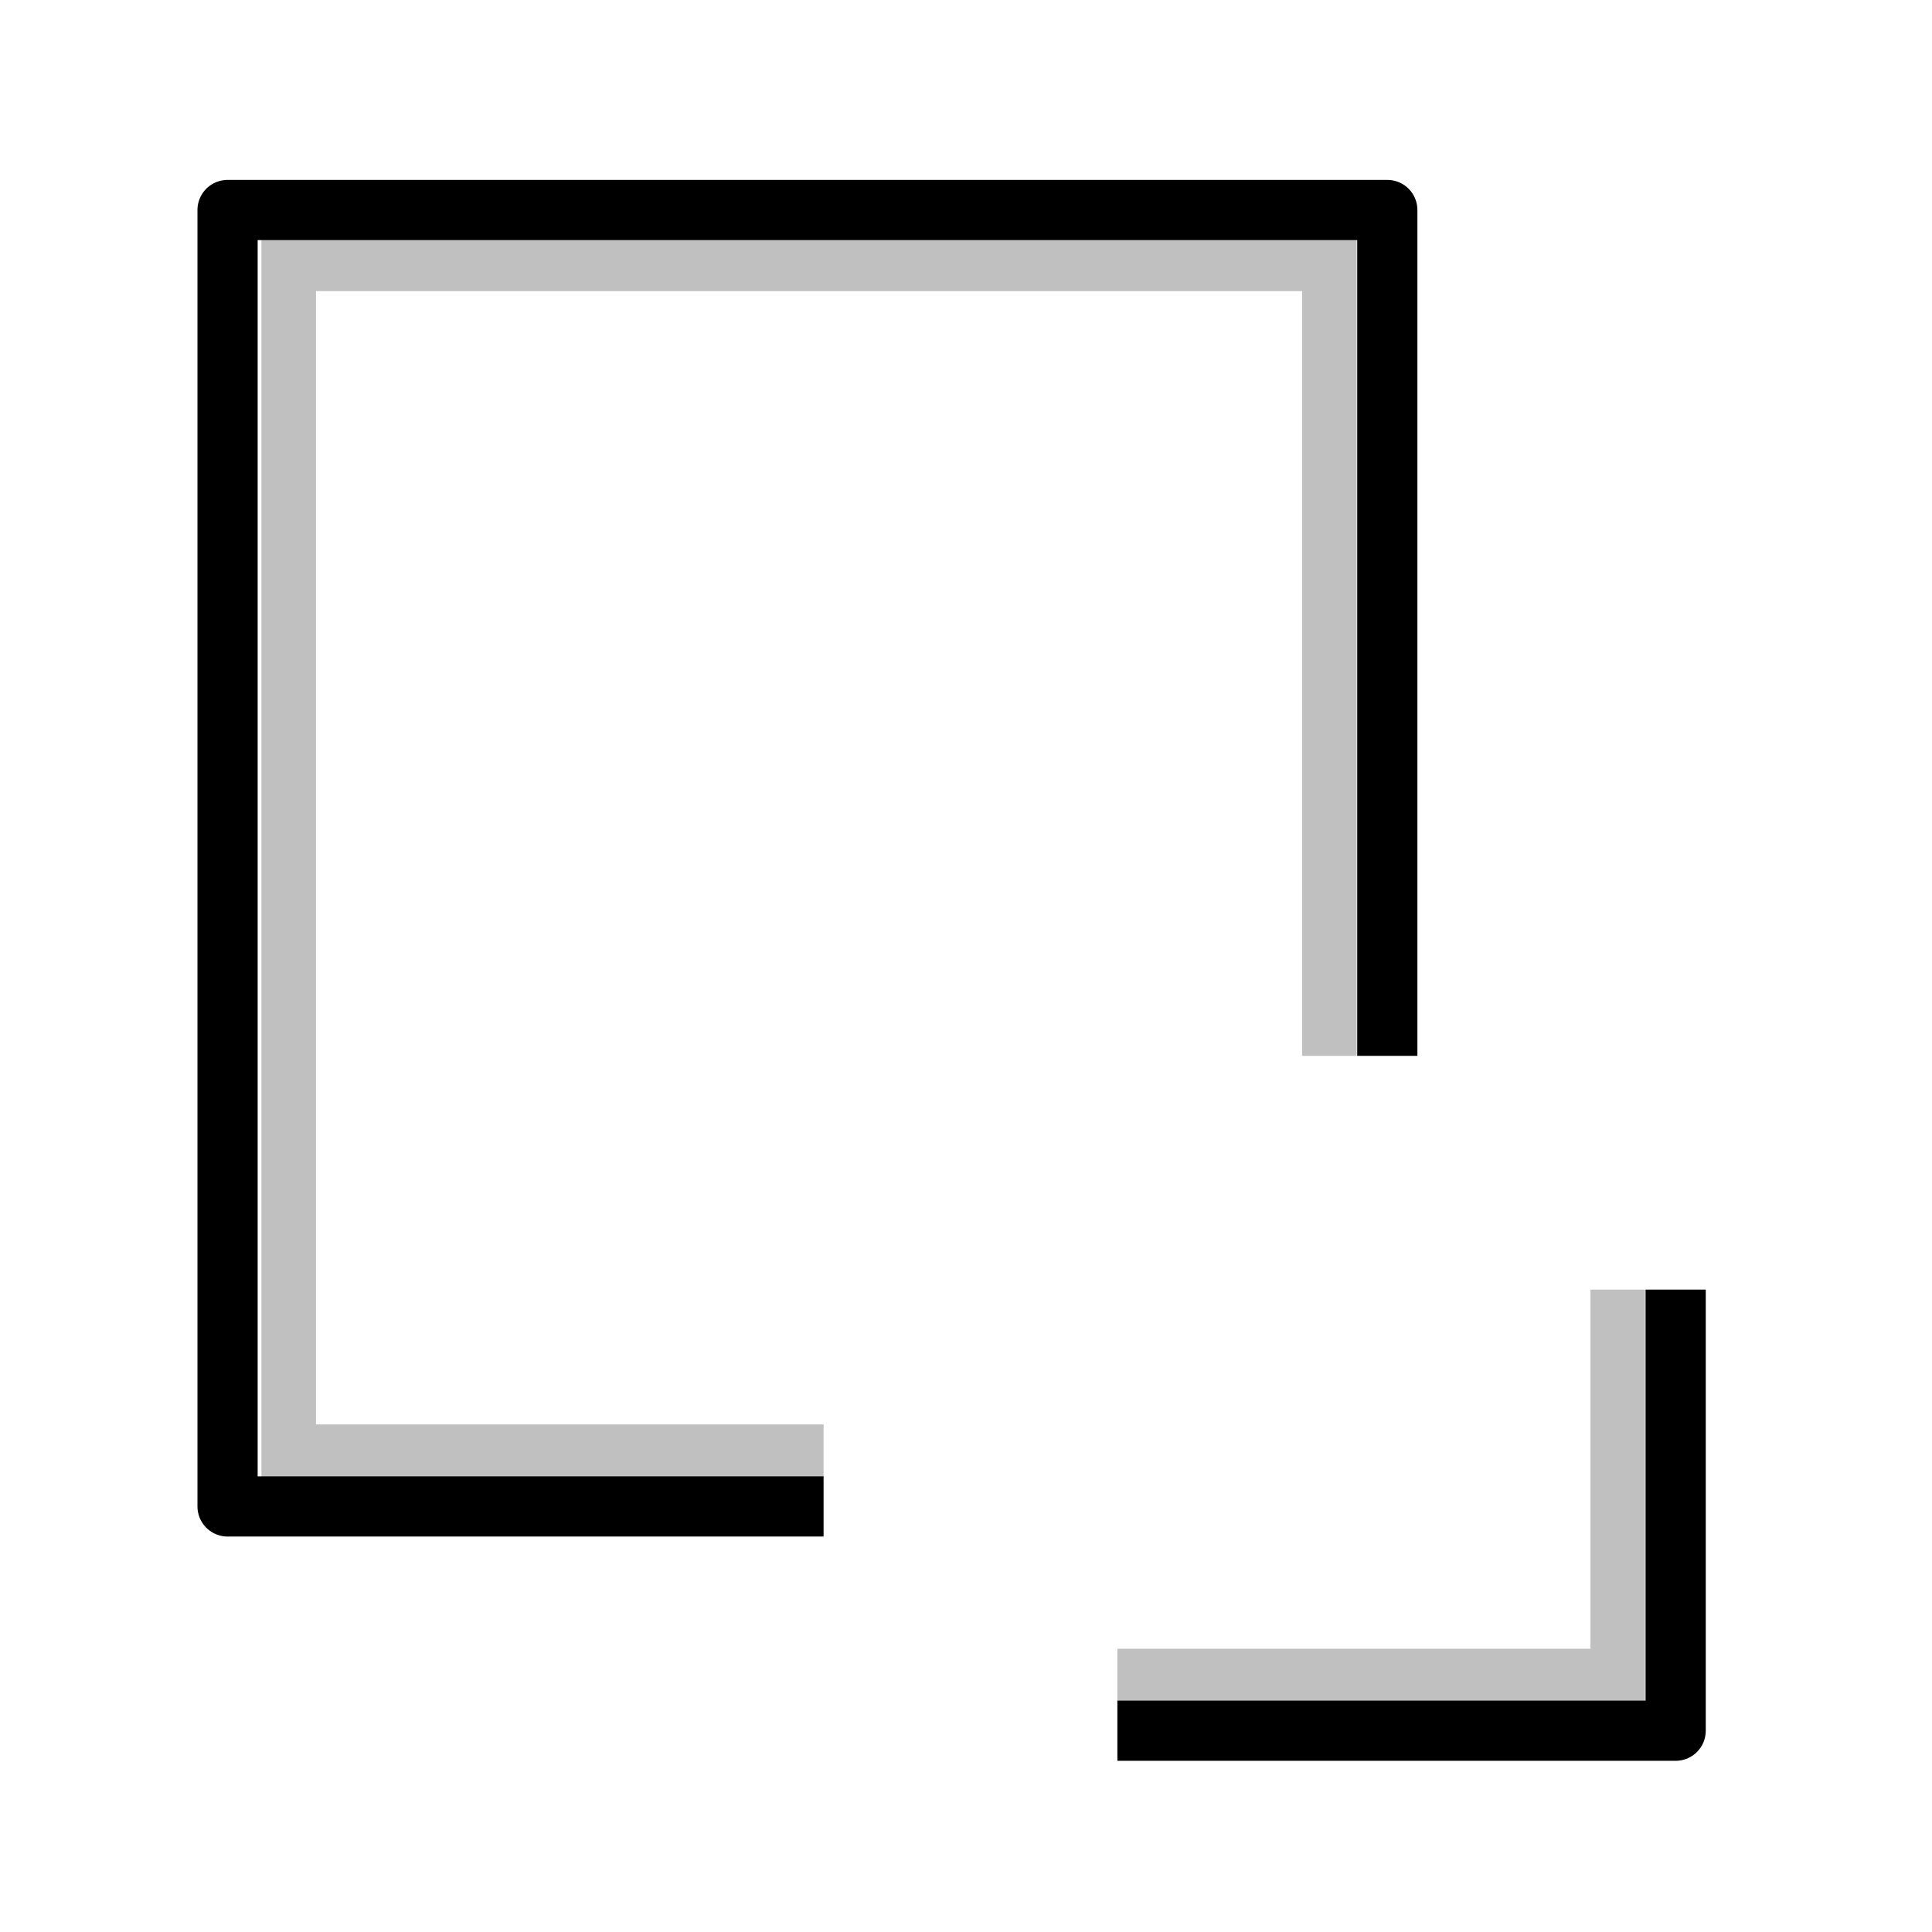
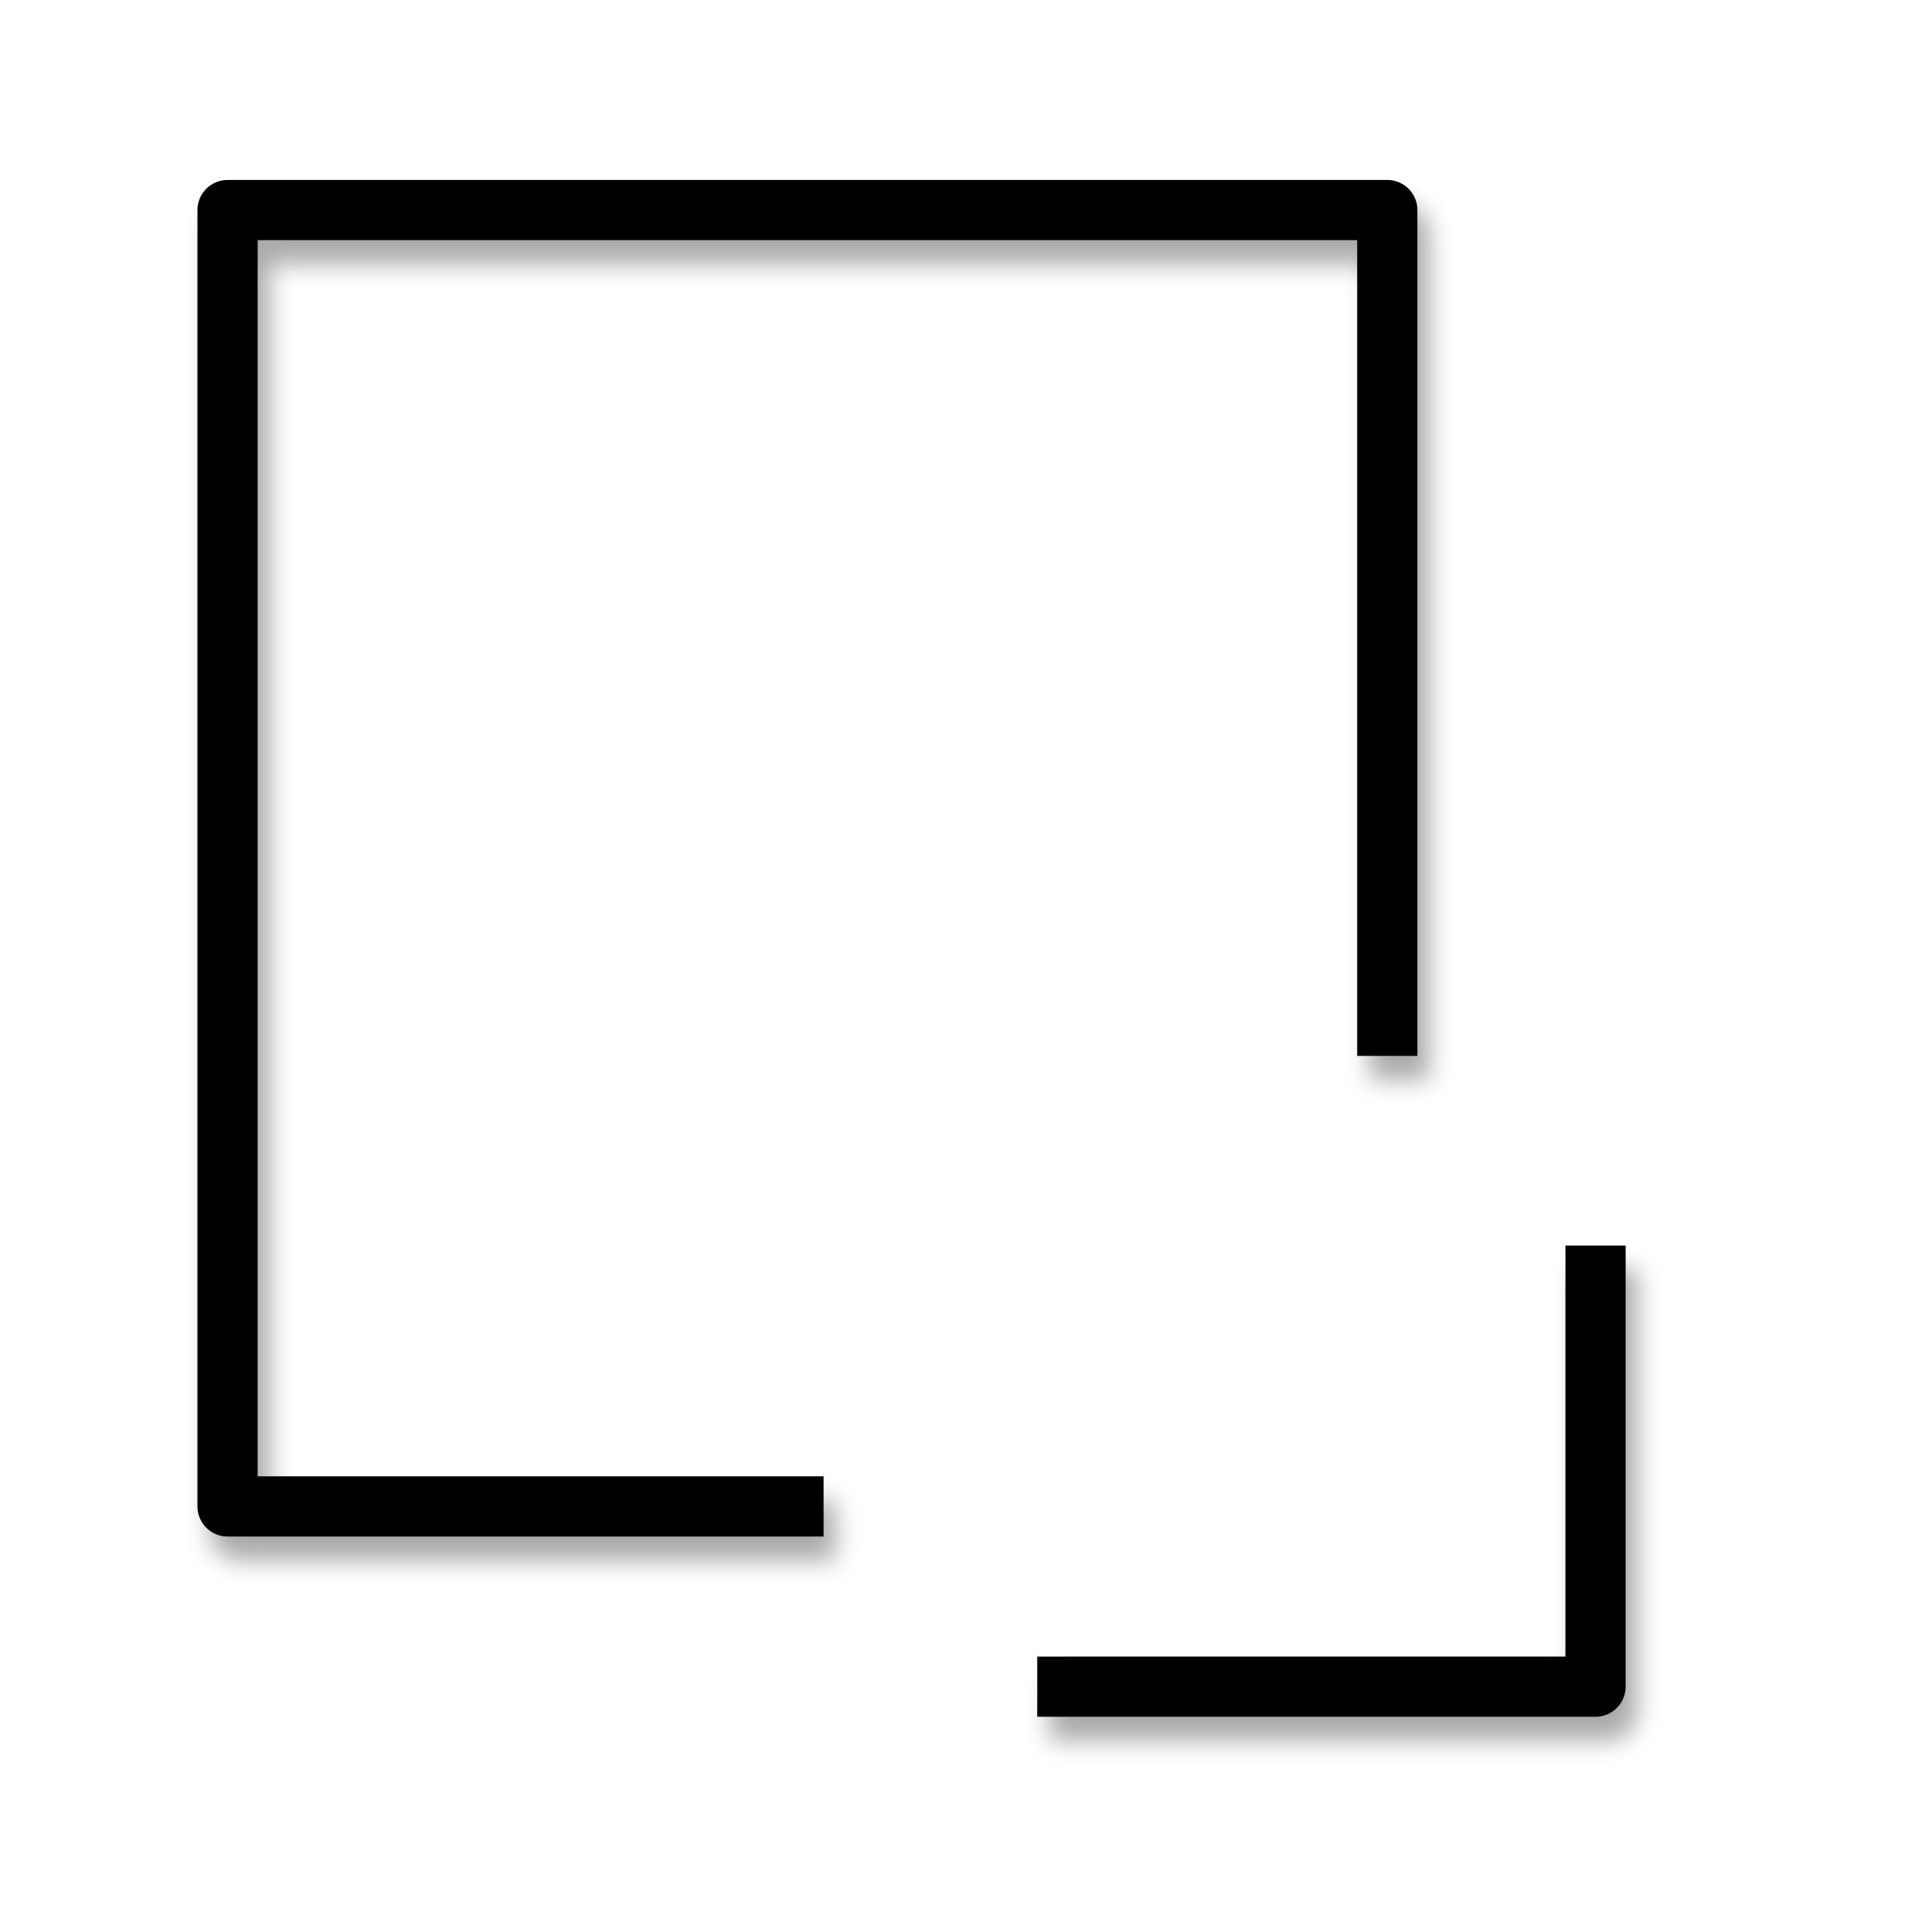
<svg xmlns="http://www.w3.org/2000/svg" version="1.1" id="svg1" width="32" height="32" viewBox="0 0 32 32" xml:space="preserve">
  <defs id="defs1">
    <clipPath clipPathUnits="userSpaceOnUse" id="clipPath8">
      <rect style="fill:#ff0000;fill-opacity:1;stroke:#000000;stroke-width:0;stroke-linecap:round;stroke-linejoin:round;stroke-dasharray:none;stroke-opacity:1;paint-order:stroke fill markers" id="rect9" width="7.231" height="6.036" x="16.053" y="14.262" />
    </clipPath>
-     <clipPath clipPathUnits="userSpaceOnUse" id="clipPath11">
-       <path id="path11" style="display:none;fill:none;stroke:#000000;stroke-width:1.122;stroke-linecap:square;paint-order:markers stroke fill" d="M 12.049,17.621 H 32.298 V 35.977 H 12.049 Z" />
-       <path id="lpe_path-effect11" style="fill:none;stroke:#000000;stroke-width:1.122;stroke-linecap:square;paint-order:markers stroke fill" class="powerclip" d="M -3.322,-1.887 H 26.884 V 30.583 H -3.322 Z M 12.049,17.621 V 35.977 H 32.298 V 17.621 Z" />
+     <clipPath clipPathUnits="userSpaceOnUse" id="clipPath1">
+       <path id="path1" style="fill:none;stroke:#000000;stroke-width:1.122;stroke-linecap:square;paint-order:markers stroke fill" class="powerclip" d="M -1.73,-2.02 H 28.476 V 30.45 H -1.73 Z M 13.641,17.489 V 35.845 H 33.89 V 17.489 Z" />
    </clipPath>
-     <clipPath clipPathUnits="userSpaceOnUse" id="clipPath12">
-       <rect style="fill:none;fill-opacity:1;stroke:#000000;stroke-width:0.904;stroke-linecap:square;stroke-linejoin:miter;stroke-dasharray:none;stroke-opacity:1;paint-order:markers stroke fill" id="rect13" width="15.39" height="13.798" x="12.139" y="17.778" />
+     <clipPath clipPathUnits="userSpaceOnUse" id="clipPath2">
+       <path id="path2" style="fill:none;stroke:#000000;stroke-width:1.122;stroke-linecap:square;paint-order:markers stroke fill" class="powerclip" d="M -1.73,-2.02 H 28.476 V 30.45 H -1.73 Z M 13.641,17.489 V 35.845 H 33.89 V 17.489 Z" />
    </clipPath>
+     <clipPath clipPathUnits="userSpaceOnUse" id="clipPath3">
+       <rect style="fill:none;fill-opacity:1;stroke:#000000;stroke-width:0.904;stroke-linecap:square;stroke-linejoin:miter;stroke-dasharray:none;stroke-opacity:1;paint-order:markers stroke fill" id="rect3" width="15.39" height="13.798" x="18.507" y="21.36" />
+     </clipPath>
+     <clipPath clipPathUnits="userSpaceOnUse" id="clipPath4">
+       <rect style="fill:none;fill-opacity:1;stroke:#000000;stroke-width:0.904;stroke-linecap:square;stroke-linejoin:miter;stroke-dasharray:none;stroke-opacity:1;paint-order:markers stroke fill" id="rect4" width="15.39" height="13.798" x="18.507" y="21.36" />
+     </clipPath>
+     <filter style="color-interpolation-filters:sRGB;" id="filter5" x="-0.033" y="-0.03" width="1.07" height="1.069">
+       <feFlood result="flood" in="SourceGraphic" flood-opacity="1" flood-color="rgb(170,170,170)" id="feFlood4" />
+       <feGaussianBlur result="blur" in="SourceGraphic" stdDeviation="0.1" id="feGaussianBlur4" />
+       <feOffset result="offset" in="blur" dx="0.1" dy="0.2" id="feOffset4" />
+       <feComposite result="comp1" operator="in" in="flood" in2="offset" id="feComposite4" />
+       <feComposite result="comp2" operator="over" in="SourceGraphic" in2="comp1" id="feComposite5" />
+     </filter>
+     <filter style="color-interpolation-filters:sRGB;" id="filter8" x="-0.043" y="-0.04" width="1.095" height="1.096">
+       <feFlood result="flood" in="SourceGraphic" flood-opacity="1" flood-color="rgb(170,170,170)" id="feFlood7" />
+       <feGaussianBlur result="blur" in="SourceGraphic" stdDeviation="0.2" id="feGaussianBlur7" />
+       <feOffset result="offset" in="blur" dx="0.2" dy="0.4" id="feOffset7" />
+       <feComposite result="comp1" operator="in" in="flood" in2="offset" id="feComposite7" />
+       <feComposite result="comp2" operator="over" in="SourceGraphic" in2="comp1" id="feComposite8" />
+     </filter>
  </defs>
  <g id="g1">
-     <g id="g6" transform="translate(1.59204,-0.13267)" clip-path="url(#clipPath11)">
-       <path id="rect5" style="fill:none;stroke:#c0c0c0;stroke-width:0.904;stroke-linecap:square;paint-order:markers stroke fill" d="M 3.19,4.503 H 20.427 V 24.178 H 3.19 Z" />
-       <path id="rect6" style="fill:none;stroke:#000000;stroke-width:0.997;stroke-linecap:round;stroke-linejoin:round;paint-order:stroke fill markers" d="M 2.177,3.611 H 21.386 V 25.084 H 2.177 Z" />
-     </g>
-     <g id="g8" transform="translate(6.36816,3.58209)" clip-path="url(#clipPath12)">
-       <rect style="fill:none;fill-opacity:1;stroke:#c0c0c0;stroke-width:0.904;stroke-linecap:square;stroke-linejoin:miter;stroke-dasharray:none;stroke-opacity:1;paint-order:markers stroke fill" id="rect7" width="17.237" height="19.675" x="3.19" y="4.503" />
-       <rect style="fill:none;fill-opacity:1;stroke:#000000;stroke-width:0.997;stroke-linecap:round;stroke-linejoin:round;stroke-dasharray:none;stroke-opacity:1;paint-order:stroke fill markers" id="rect8" width="19.209" height="21.473" x="2.177" y="3.611" />
+     <g id="g4" style="filter:url(#filter8)">
+       <path id="rect6" style="fill:none;stroke:#000000;stroke-width:0.997;stroke-linecap:round;stroke-linejoin:round;paint-order:stroke fill markers" d="M 3.769,3.479 H 22.978 V 24.951 H 3.769 Z" clip-path="url(#clipPath1)" />
+       <rect style="fill:none;fill-opacity:1;stroke:#000000;stroke-width:0.997;stroke-linecap:round;stroke-linejoin:round;stroke-dasharray:none;stroke-opacity:1;paint-order:stroke fill markers" id="rect8" width="19.209" height="21.473" x="8.545" y="7.193" clip-path="url(#clipPath3)" transform="translate(-1.3267,-0.729685)" />
    </g>
  </g>
</svg>
